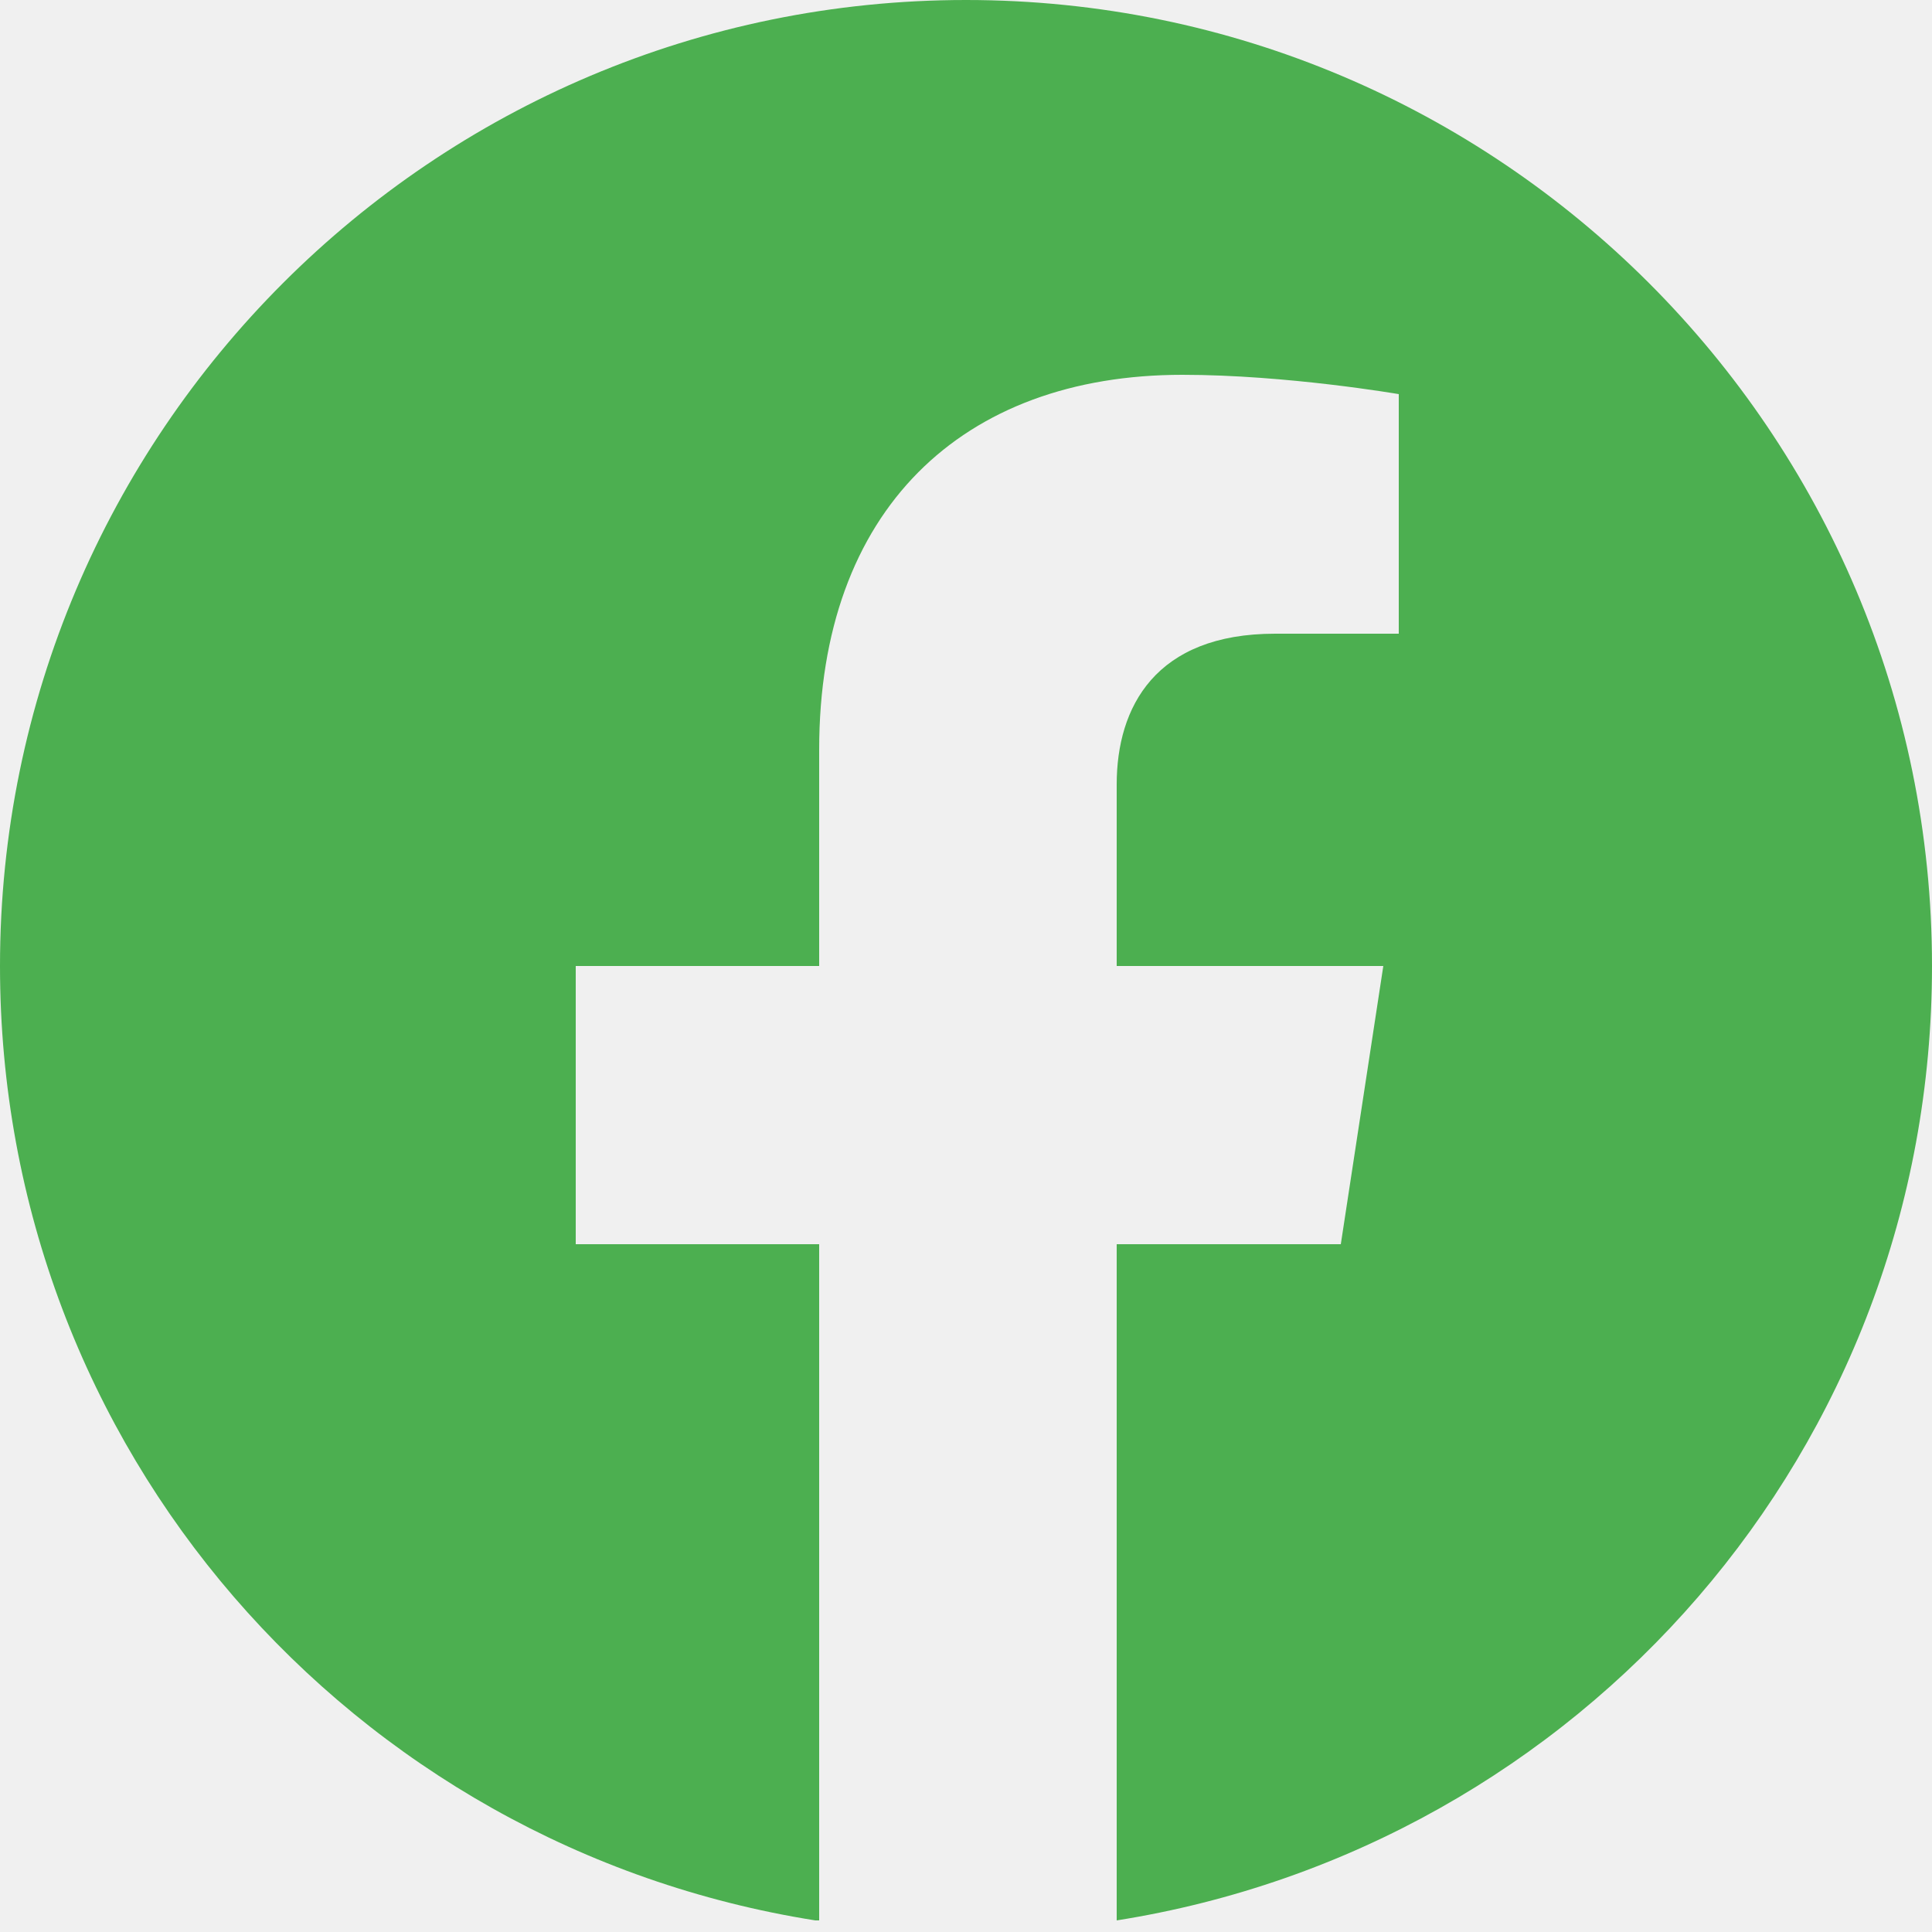
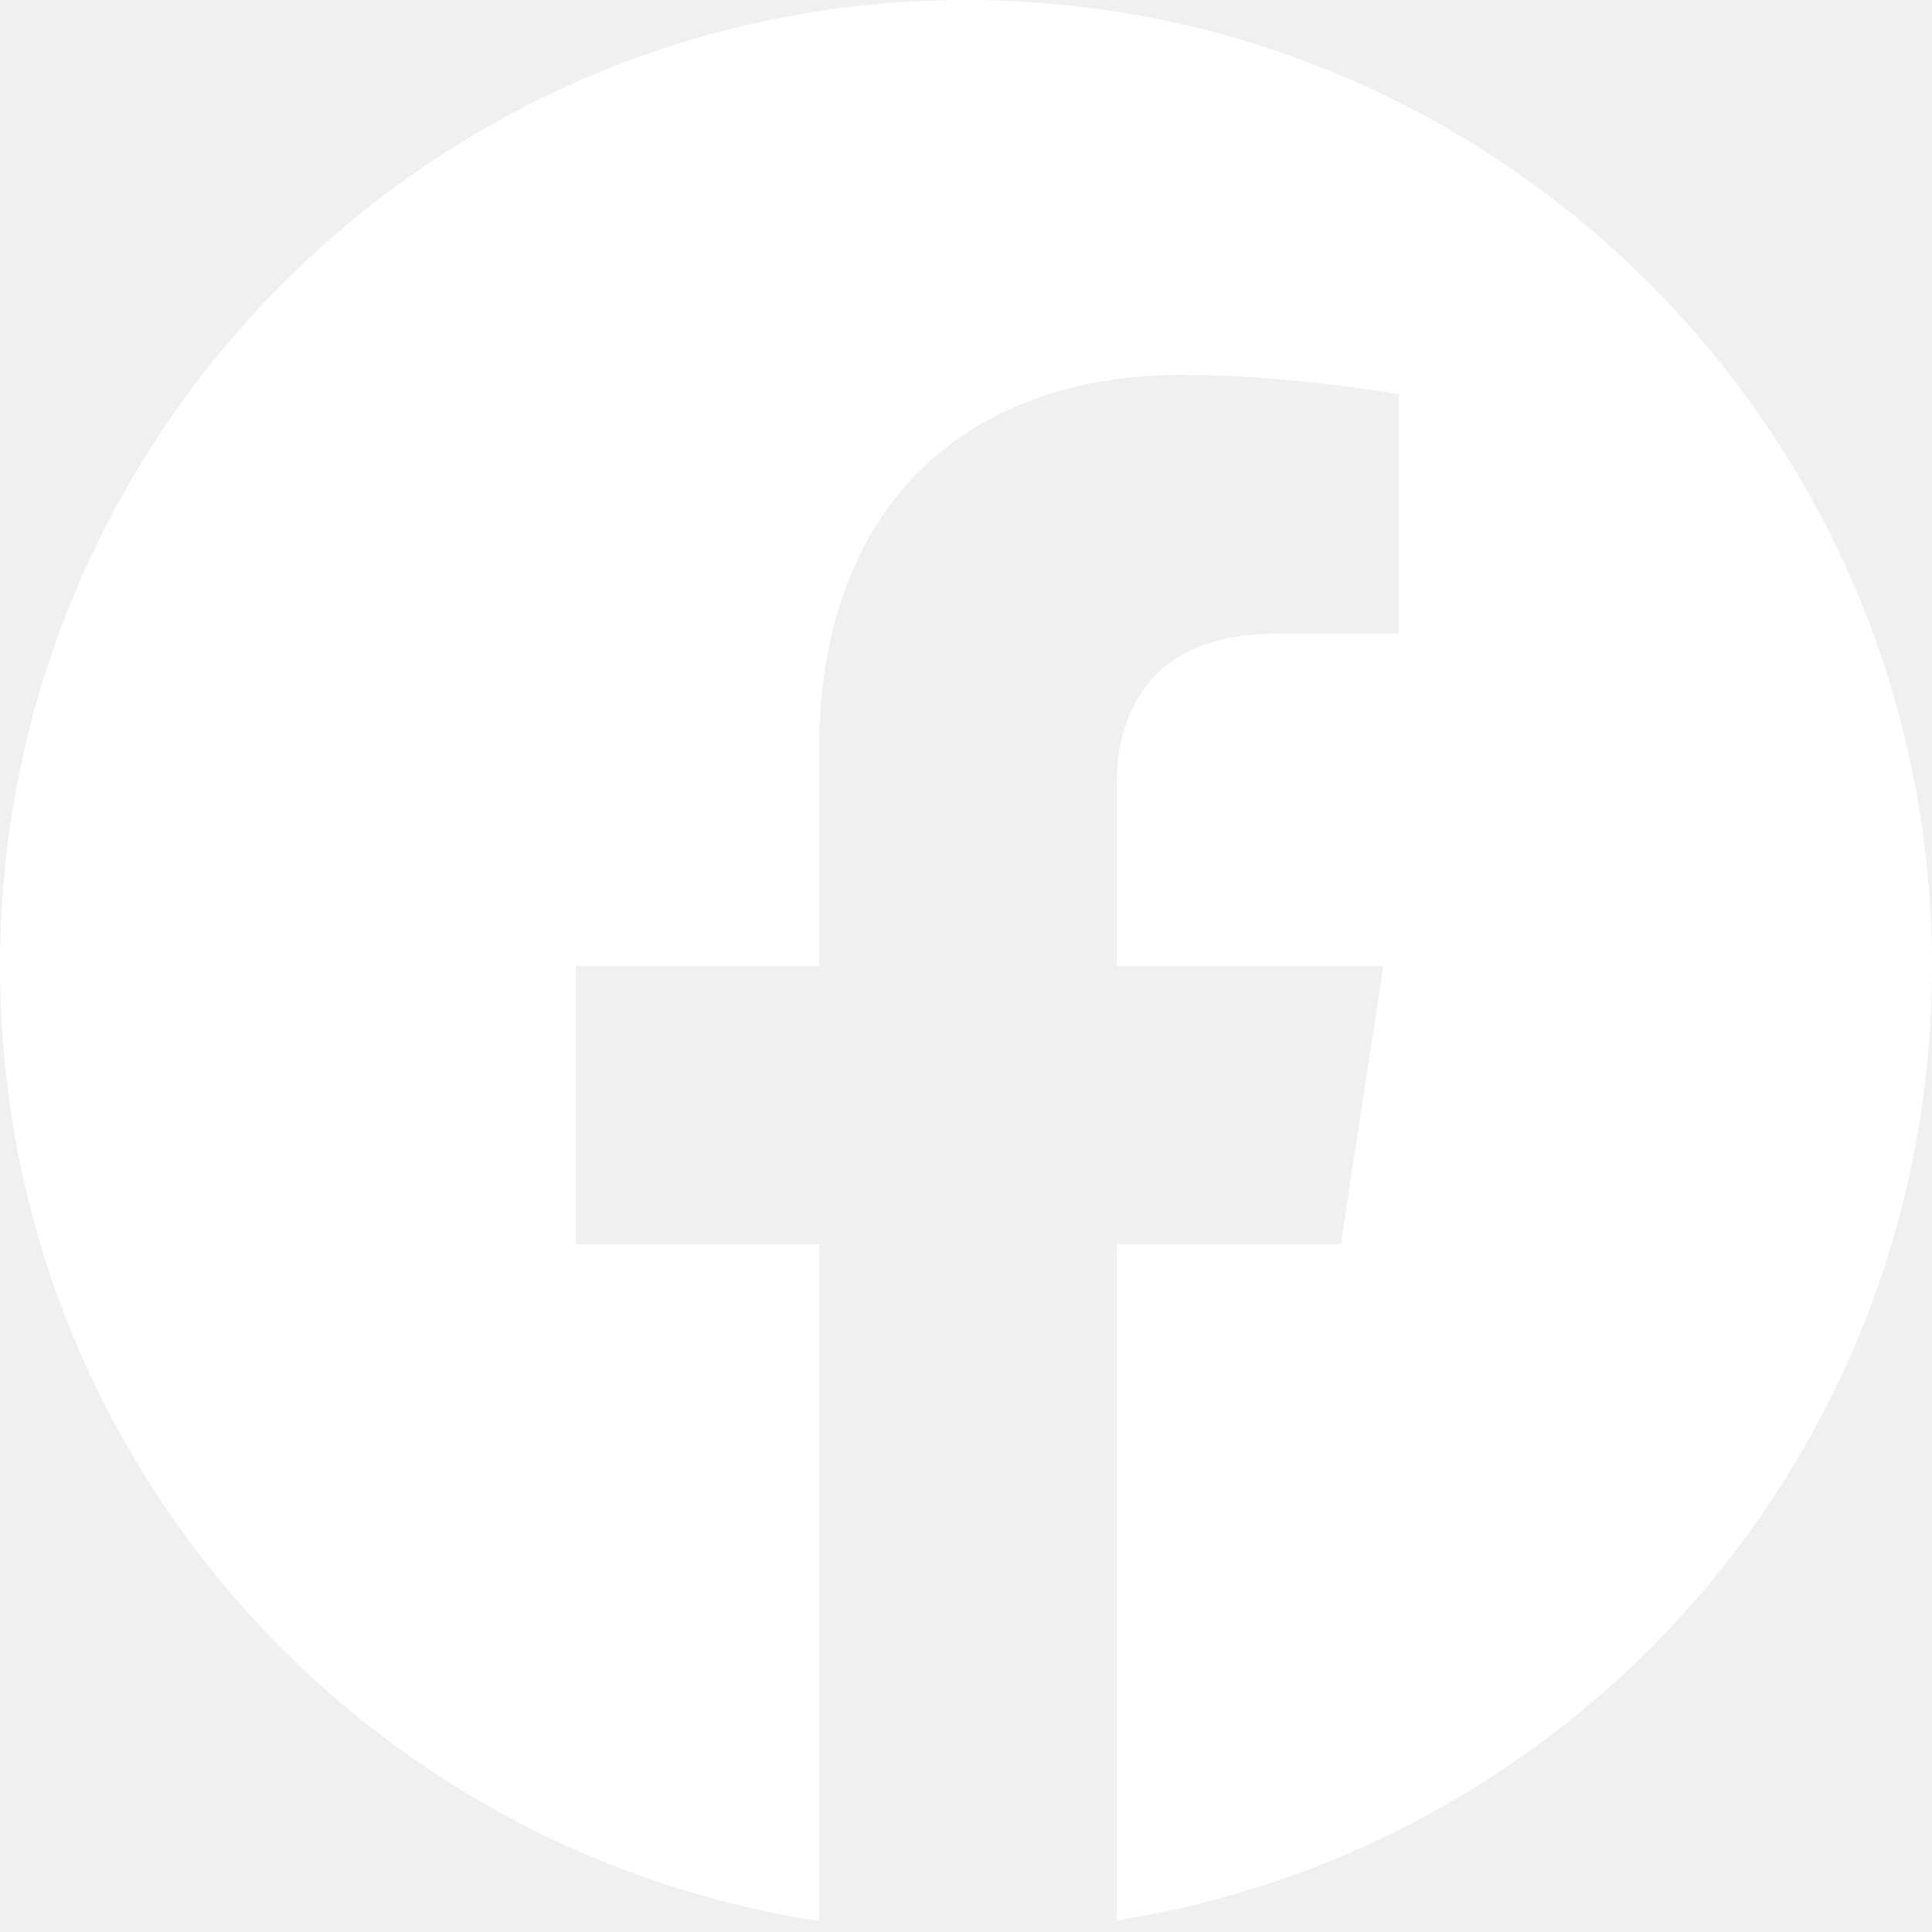
<svg xmlns="http://www.w3.org/2000/svg" version="1.1" id="Layer_1" x="0px" y="0px" viewBox="0 0 50 50" style="enable-background:new 0 0 50 50;" xml:space="preserve">
  <style type="text/css">
- 	.st0{fill:#4CAF50;}
+ 	.st0{fill:#fff;}
</style>
  <path class="st0" d="M24.9,50L24.9,50L24.9,50C24.9,50,24.9,50,24.9,50z M25.1,50L25.1,50L25.1,50L25.1,50z M24.8,50L24.8,50  L24.8,50L24.8,50z M25.2,50L25.2,50L25.2,50L25.2,50z M24.8,50L24.8,50L24.8,50C24.8,50,24.8,50,24.8,50z M25.2,50L25.2,50L25.2,50  C25.2,50,25.2,50,25.2,50z M25.3,50L25.3,50L25.3,50C25.3,50,25.3,50,25.3,50z M24.7,50L24.7,50L24.7,50C24.7,50,24.7,50,24.7,50z   M25.4,50L25.4,50L25.4,50C25.4,50,25.4,50,25.4,50z M24.6,50L24.6,50L24.6,50C24.6,50,24.6,50,24.6,50z M25.5,50L25.5,50L25.5,50  L25.5,50z M24.5,50L24.5,50L24.5,50C24.5,50,24.5,50,24.5,50z M24.4,50L24.4,50L24.4,50C24.4,50,24.4,50,24.4,50z M25.6,50L25.6,50  L25.6,50L25.6,50z M24.3,50L24.3,50L24.3,50L24.3,50z M25.6,50L25.6,50L25.6,50L25.6,50z M25.7,50L25.7,50L25.7,50  C25.7,50,25.7,50,25.7,50z M24.3,50L24.3,50L24.3,50C24.3,50,24.3,50,24.3,50z M24.2,50L24.2,50L24.2,50L24.2,50L24.2,50z M25.8,50  L25.8,50L25.8,50L25.8,50L25.8,50z M25.9,50L25.9,50L25.9,50L25.9,50z M24.1,50L24.1,50L24.1,50L24.1,50z M24,50L24,50L24,50L24,50z   M26,50L26,50L26,50L26,50z M23.9,50L23.9,50L23.9,50C24,50,23.9,50,23.9,50z M26,50L26,50L26,50C26.1,50,26,50,26,50z M23.8,50  L23.8,50L23.8,50L23.8,50z M26.1,50L26.1,50L26.1,50C26.2,50,26.1,50,26.1,50z M23.8,50L23.8,50L23.8,50L23.8,50z M26.2,50L26.2,50  L26.2,50L26.2,50z M23.7,50L23.7,50L23.7,50L23.7,50z M26.3,50L26.3,50L26.3,50L26.3,50z M26.4,50L26.4,50L26.4,50L26.4,50  C26.4,50,26.4,50,26.4,50z M23.6,50L23.6,50L23.6,50L23.6,50C23.6,50,23.6,50,23.6,50z M26.4,50L26.4,50L26.4,50L26.4,50z M23.5,50  L23.5,50L23.5,50L23.5,50z M23.5,50L23.5,50L23.5,50C23.5,50,23.5,50,23.5,50z M26.5,50L26.5,50L26.5,50C26.5,50,26.5,50,26.5,50z   M23.4,49.9L23.4,49.9L23.4,49.9L23.4,49.9C23.4,49.9,23.4,49.9,23.4,49.9z M26.6,49.9L26.6,49.9L26.6,49.9L26.6,49.9  C26.6,49.9,26.6,49.9,26.6,49.9z M26.7,49.9L26.7,49.9L26.7,49.9C26.7,49.9,26.7,49.9,26.7,49.9z M23.3,49.9L23.3,49.9L23.3,49.9  L23.3,49.9z M23.2,49.9L23.2,49.9L23.2,49.9C23.2,49.9,23.2,49.9,23.2,49.9z M26.8,49.9L26.8,49.9L26.8,49.9L26.8,49.9z M23.1,49.9  L23.1,49.9L23.1,49.9C23.2,49.9,23.1,49.9,23.1,49.9z M26.8,49.9L26.8,49.9L26.8,49.9C26.9,49.9,26.8,49.9,26.8,49.9z M23.1,49.9  L23.1,49.9L23.1,49.9L23.1,49.9z M26.9,49.9L26.9,49.9L26.9,49.9L26.9,49.9z M27,49.9L27,49.9L27,49.9L27,49.9z M23,49.9L23,49.9  L23,49.9C23,49.9,23,49.9,23,49.9z M22.9,49.9L22.9,49.9L22.9,49.9L22.9,49.9z M27.1,49.9L27.1,49.9L27.1,49.9L27.1,49.9z   M22.8,49.9L22.8,49.9L22.8,49.9C22.8,49.9,22.8,49.9,22.8,49.9z M27.2,49.9L27.2,49.9L27.2,49.9C27.2,49.9,27.2,49.9,27.2,49.9z   M27.2,49.9L27.2,49.9L27.2,49.9C27.2,49.9,27.2,49.9,27.2,49.9z M22.8,49.9L22.8,49.9L22.8,49.9C22.8,49.9,22.8,49.9,22.8,49.9z   M22.7,49.9L22.7,49.9L22.7,49.9L22.7,49.9z M27.3,49.9L27.3,49.9L27.3,49.9L27.3,49.9z M21.1,49.7C9.1,47.8,0,37.5,0,25  C0,11.2,11.2,0,25,0s25,11.2,25,25c0,12.5-9.1,22.8-21.1,24.7V32.2h5.8l1.1-7.2h-6.9v-4.7c0-2,1-3.9,4.1-3.9h3.2v-6.2  c0,0-2.9-0.5-5.6-0.5c-5.7,0-9.4,3.5-9.4,9.7V25h-6.3v7.2h6.3V49.7z" />
</svg>
